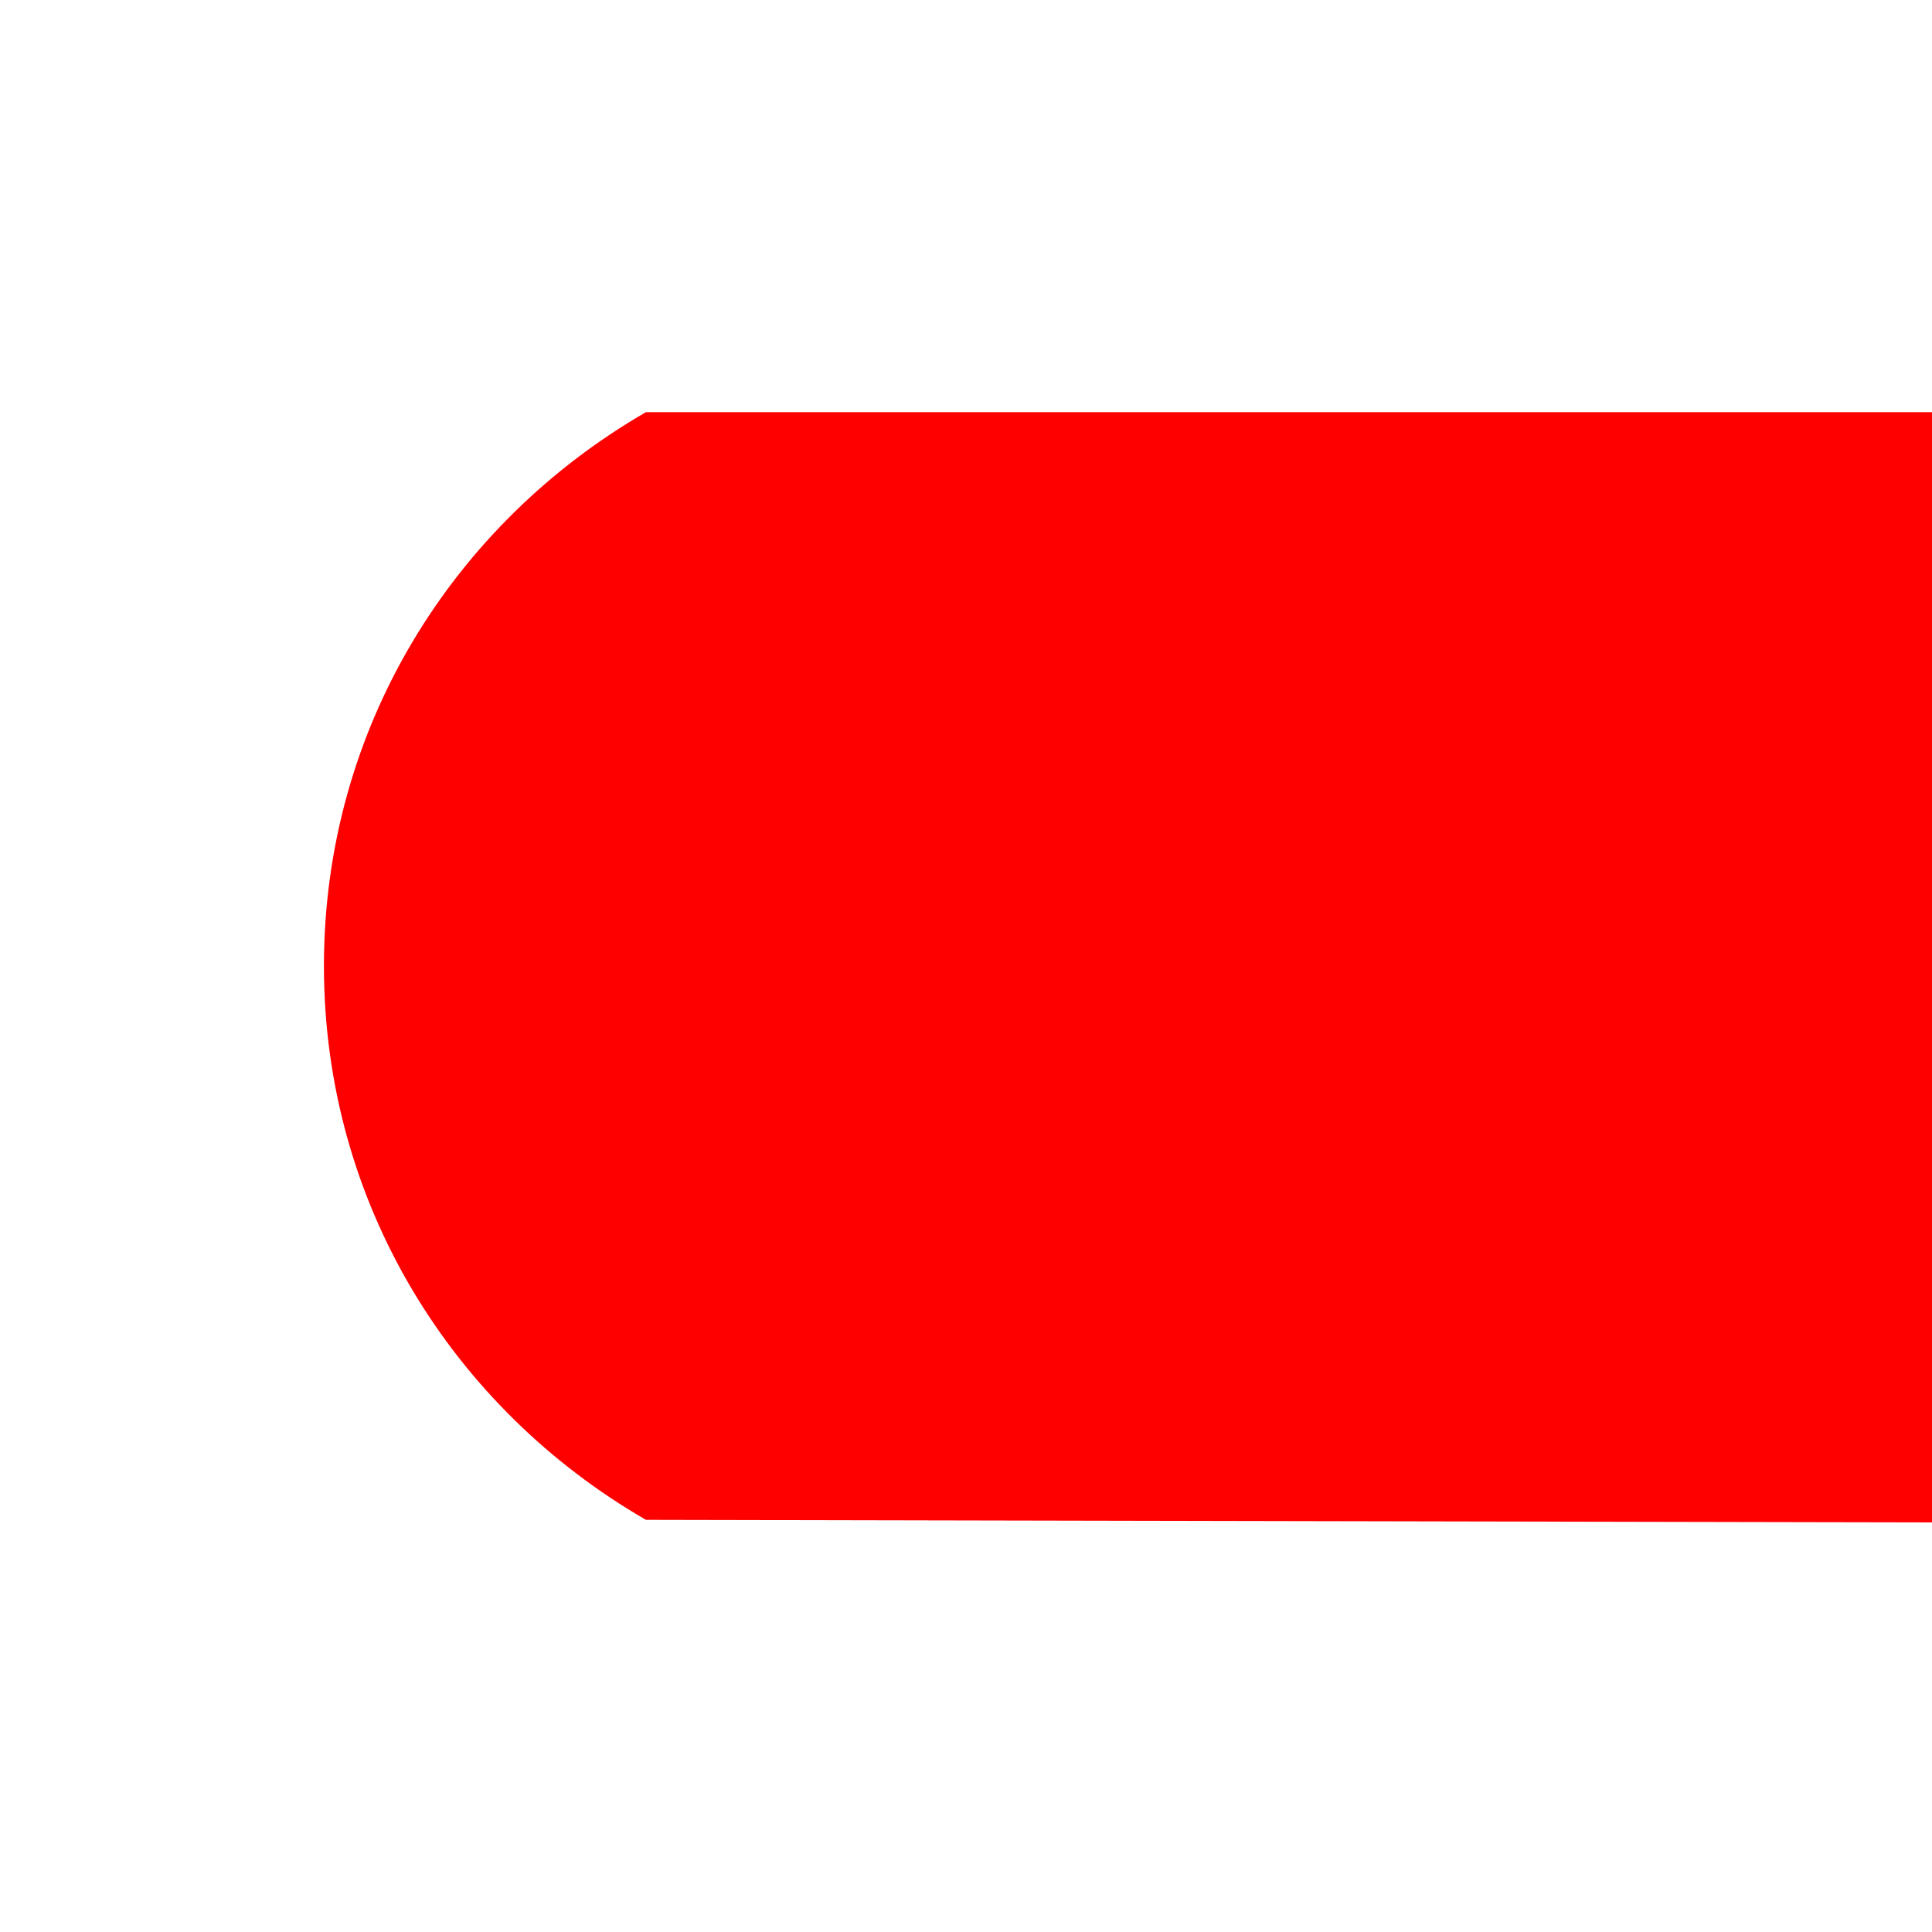
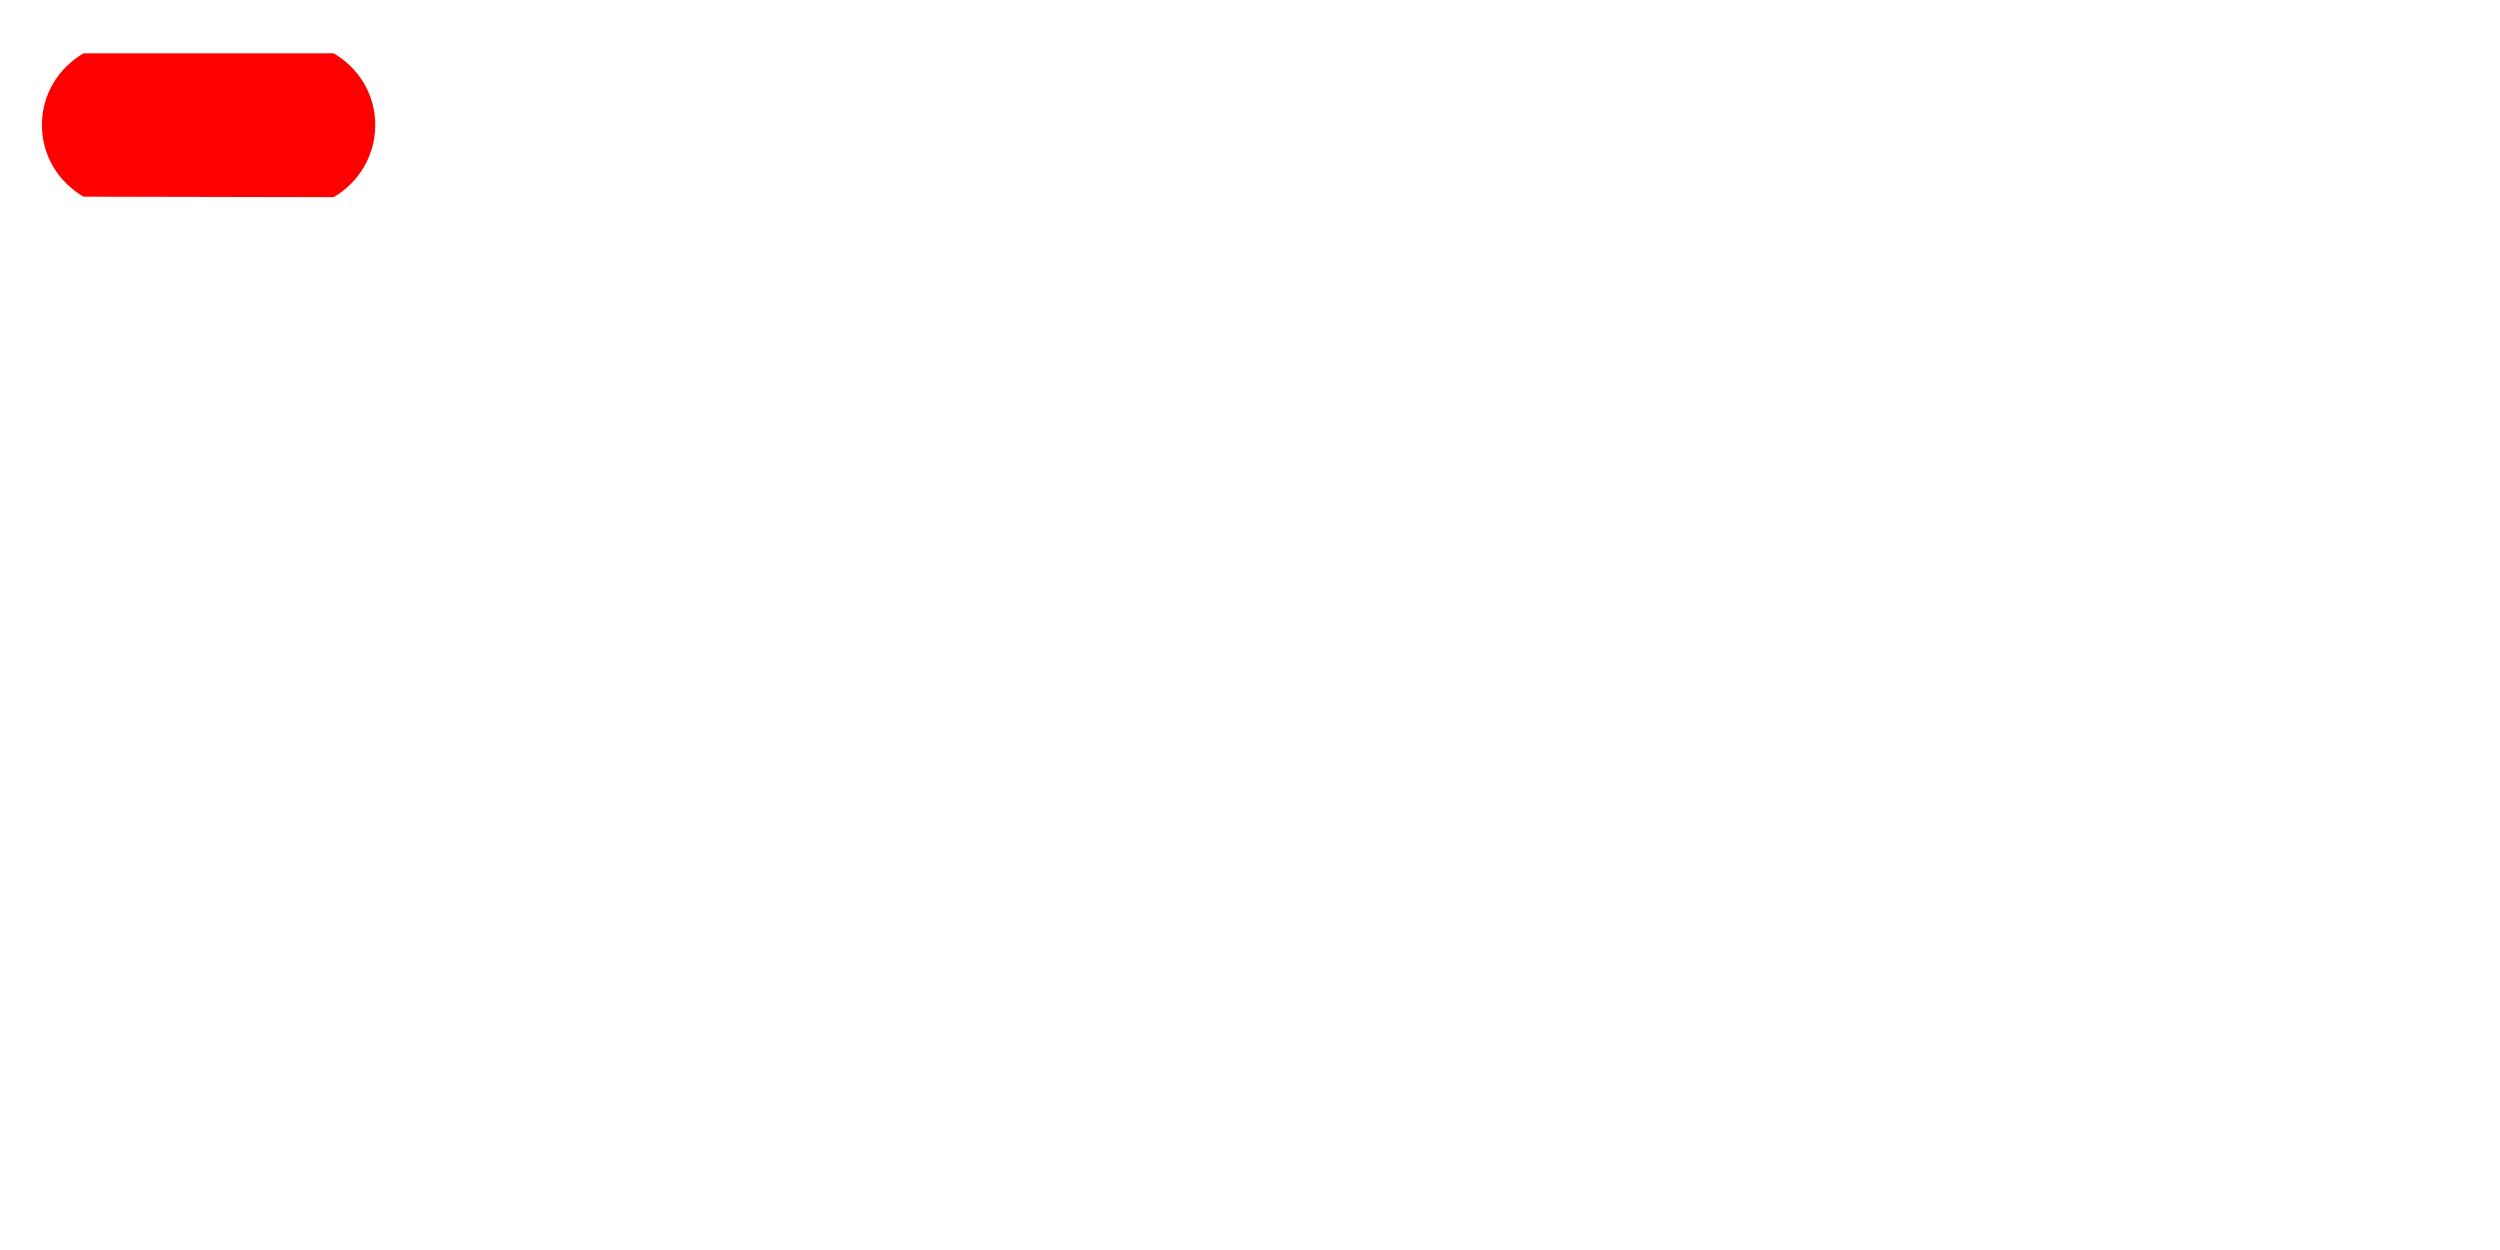
- <svg xmlns="http://www.w3.org/2000/svg" id="mask" height="150" width="150">
+ <svg xmlns="http://www.w3.org/2000/svg" id="mask" height="100%" width="100%" viewBox="0 0 1500 750">
  <path id="mask" fill="#ff0000" d="M225.15,75c0,18.5-10.05,34.66-25,43.3l-150-.3h0c-14.95-8.64-25-24.5-25-43s10.05-34.36,25-43h150c14.95,8.64,25,24.5,25,43Z" stroke-width="0" />
</svg>
